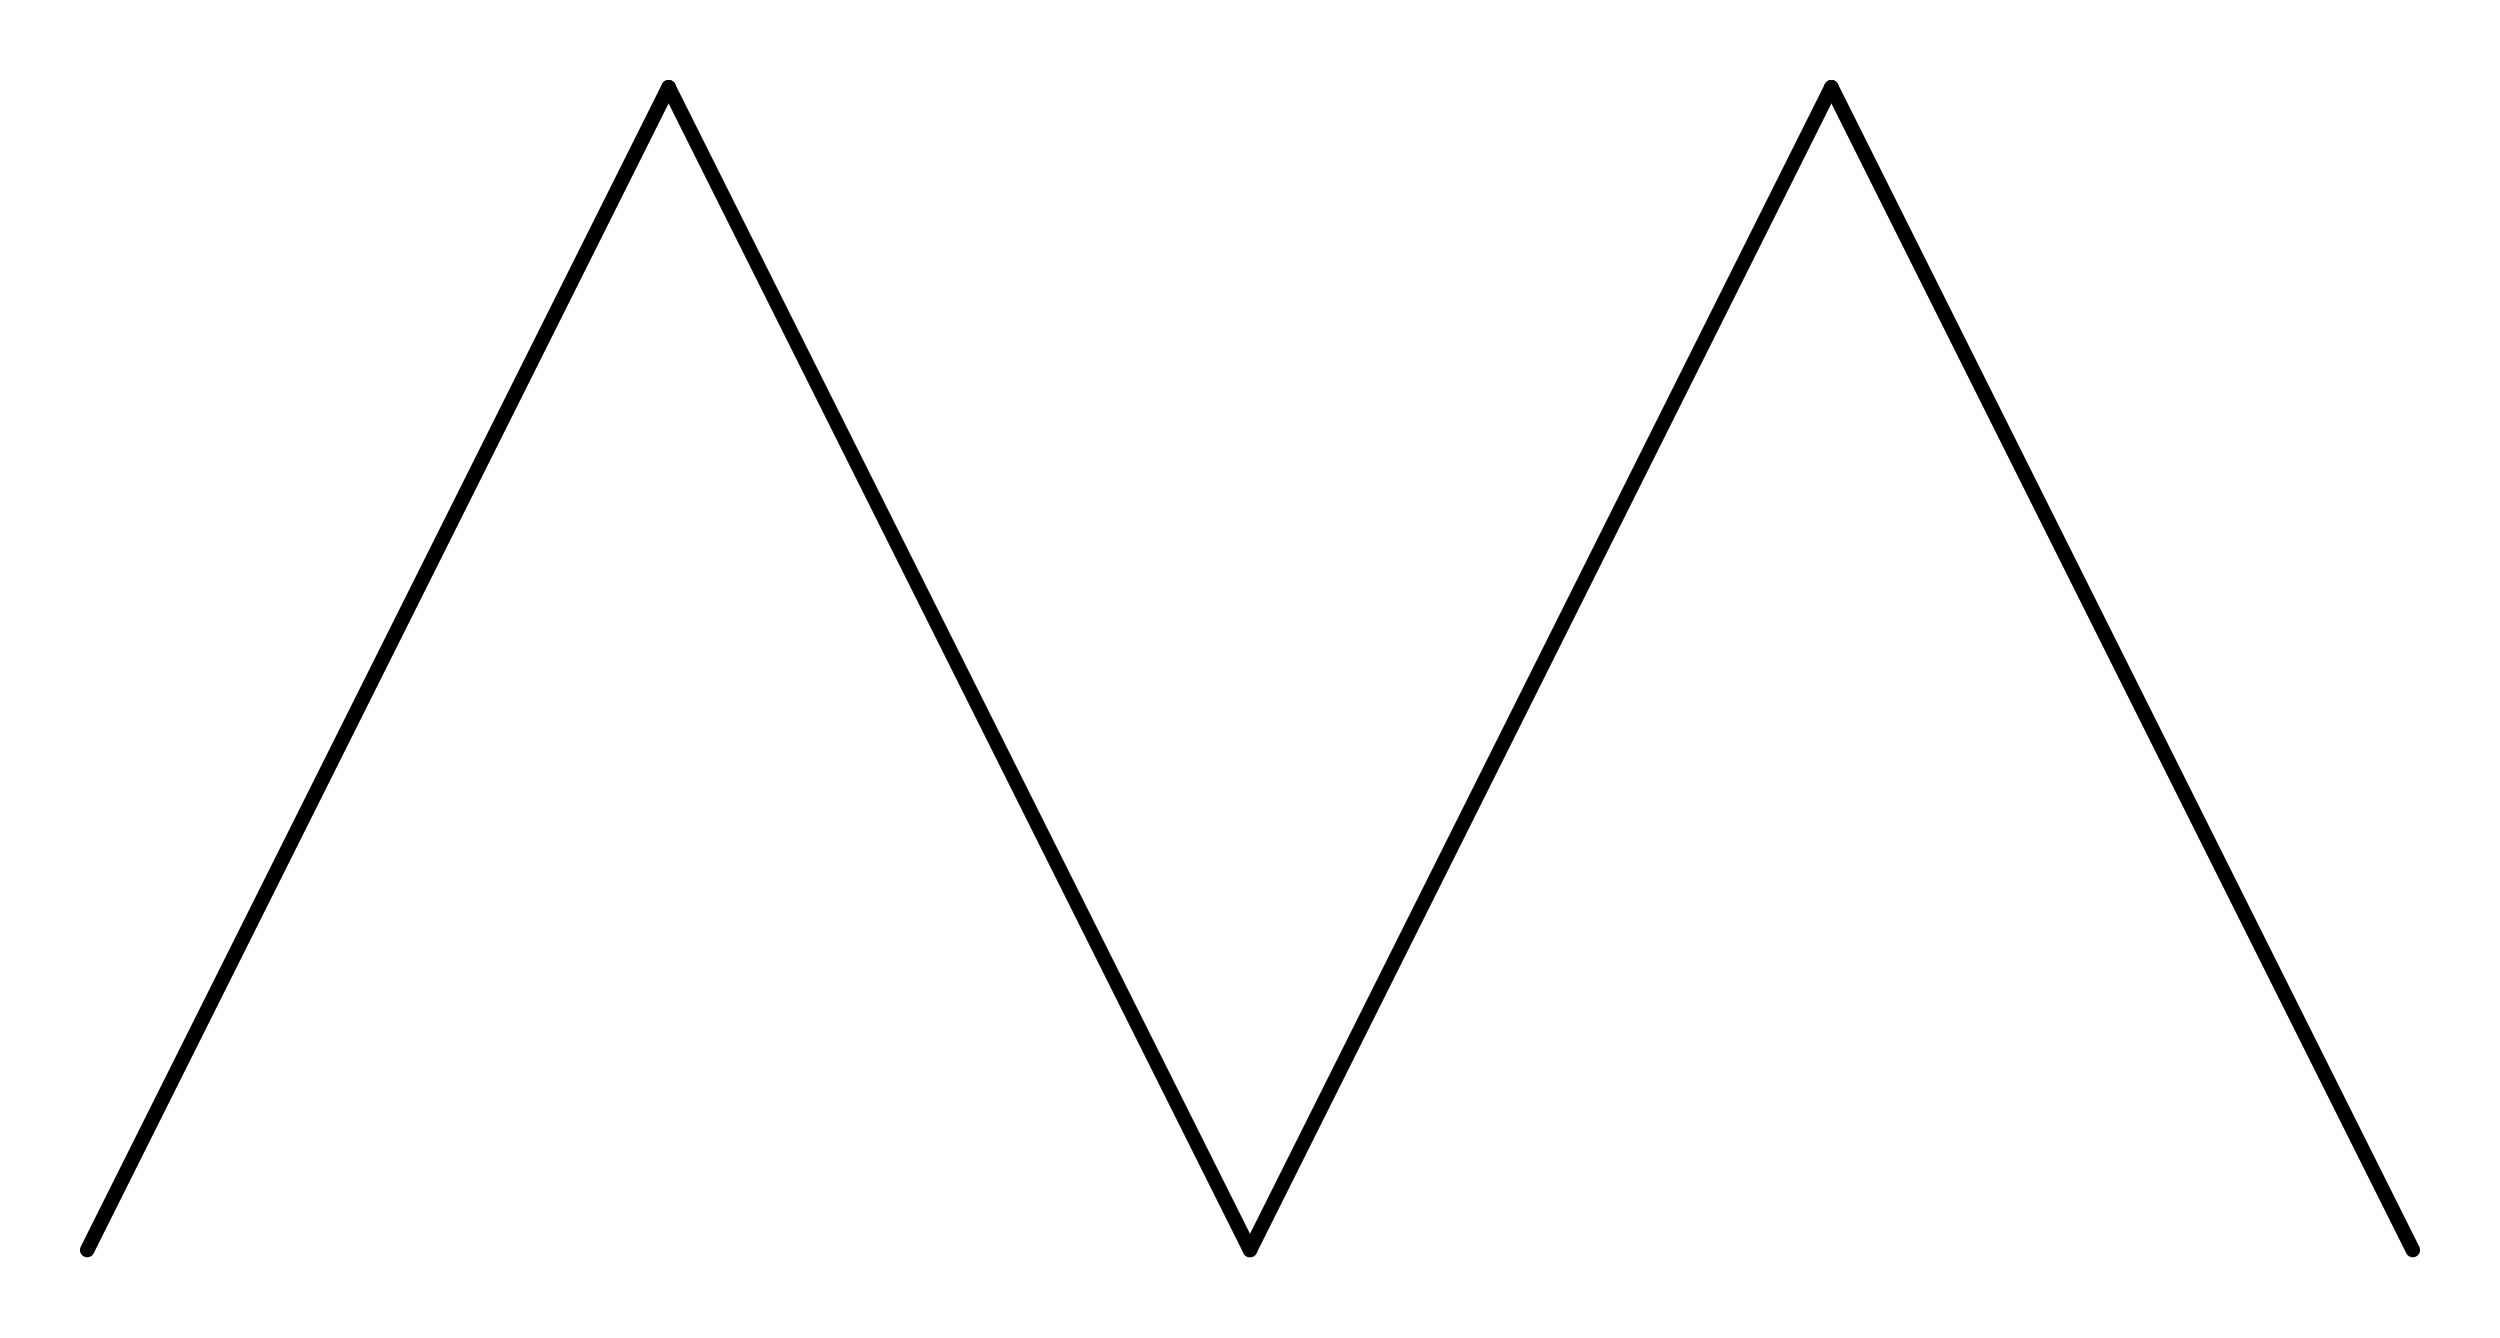
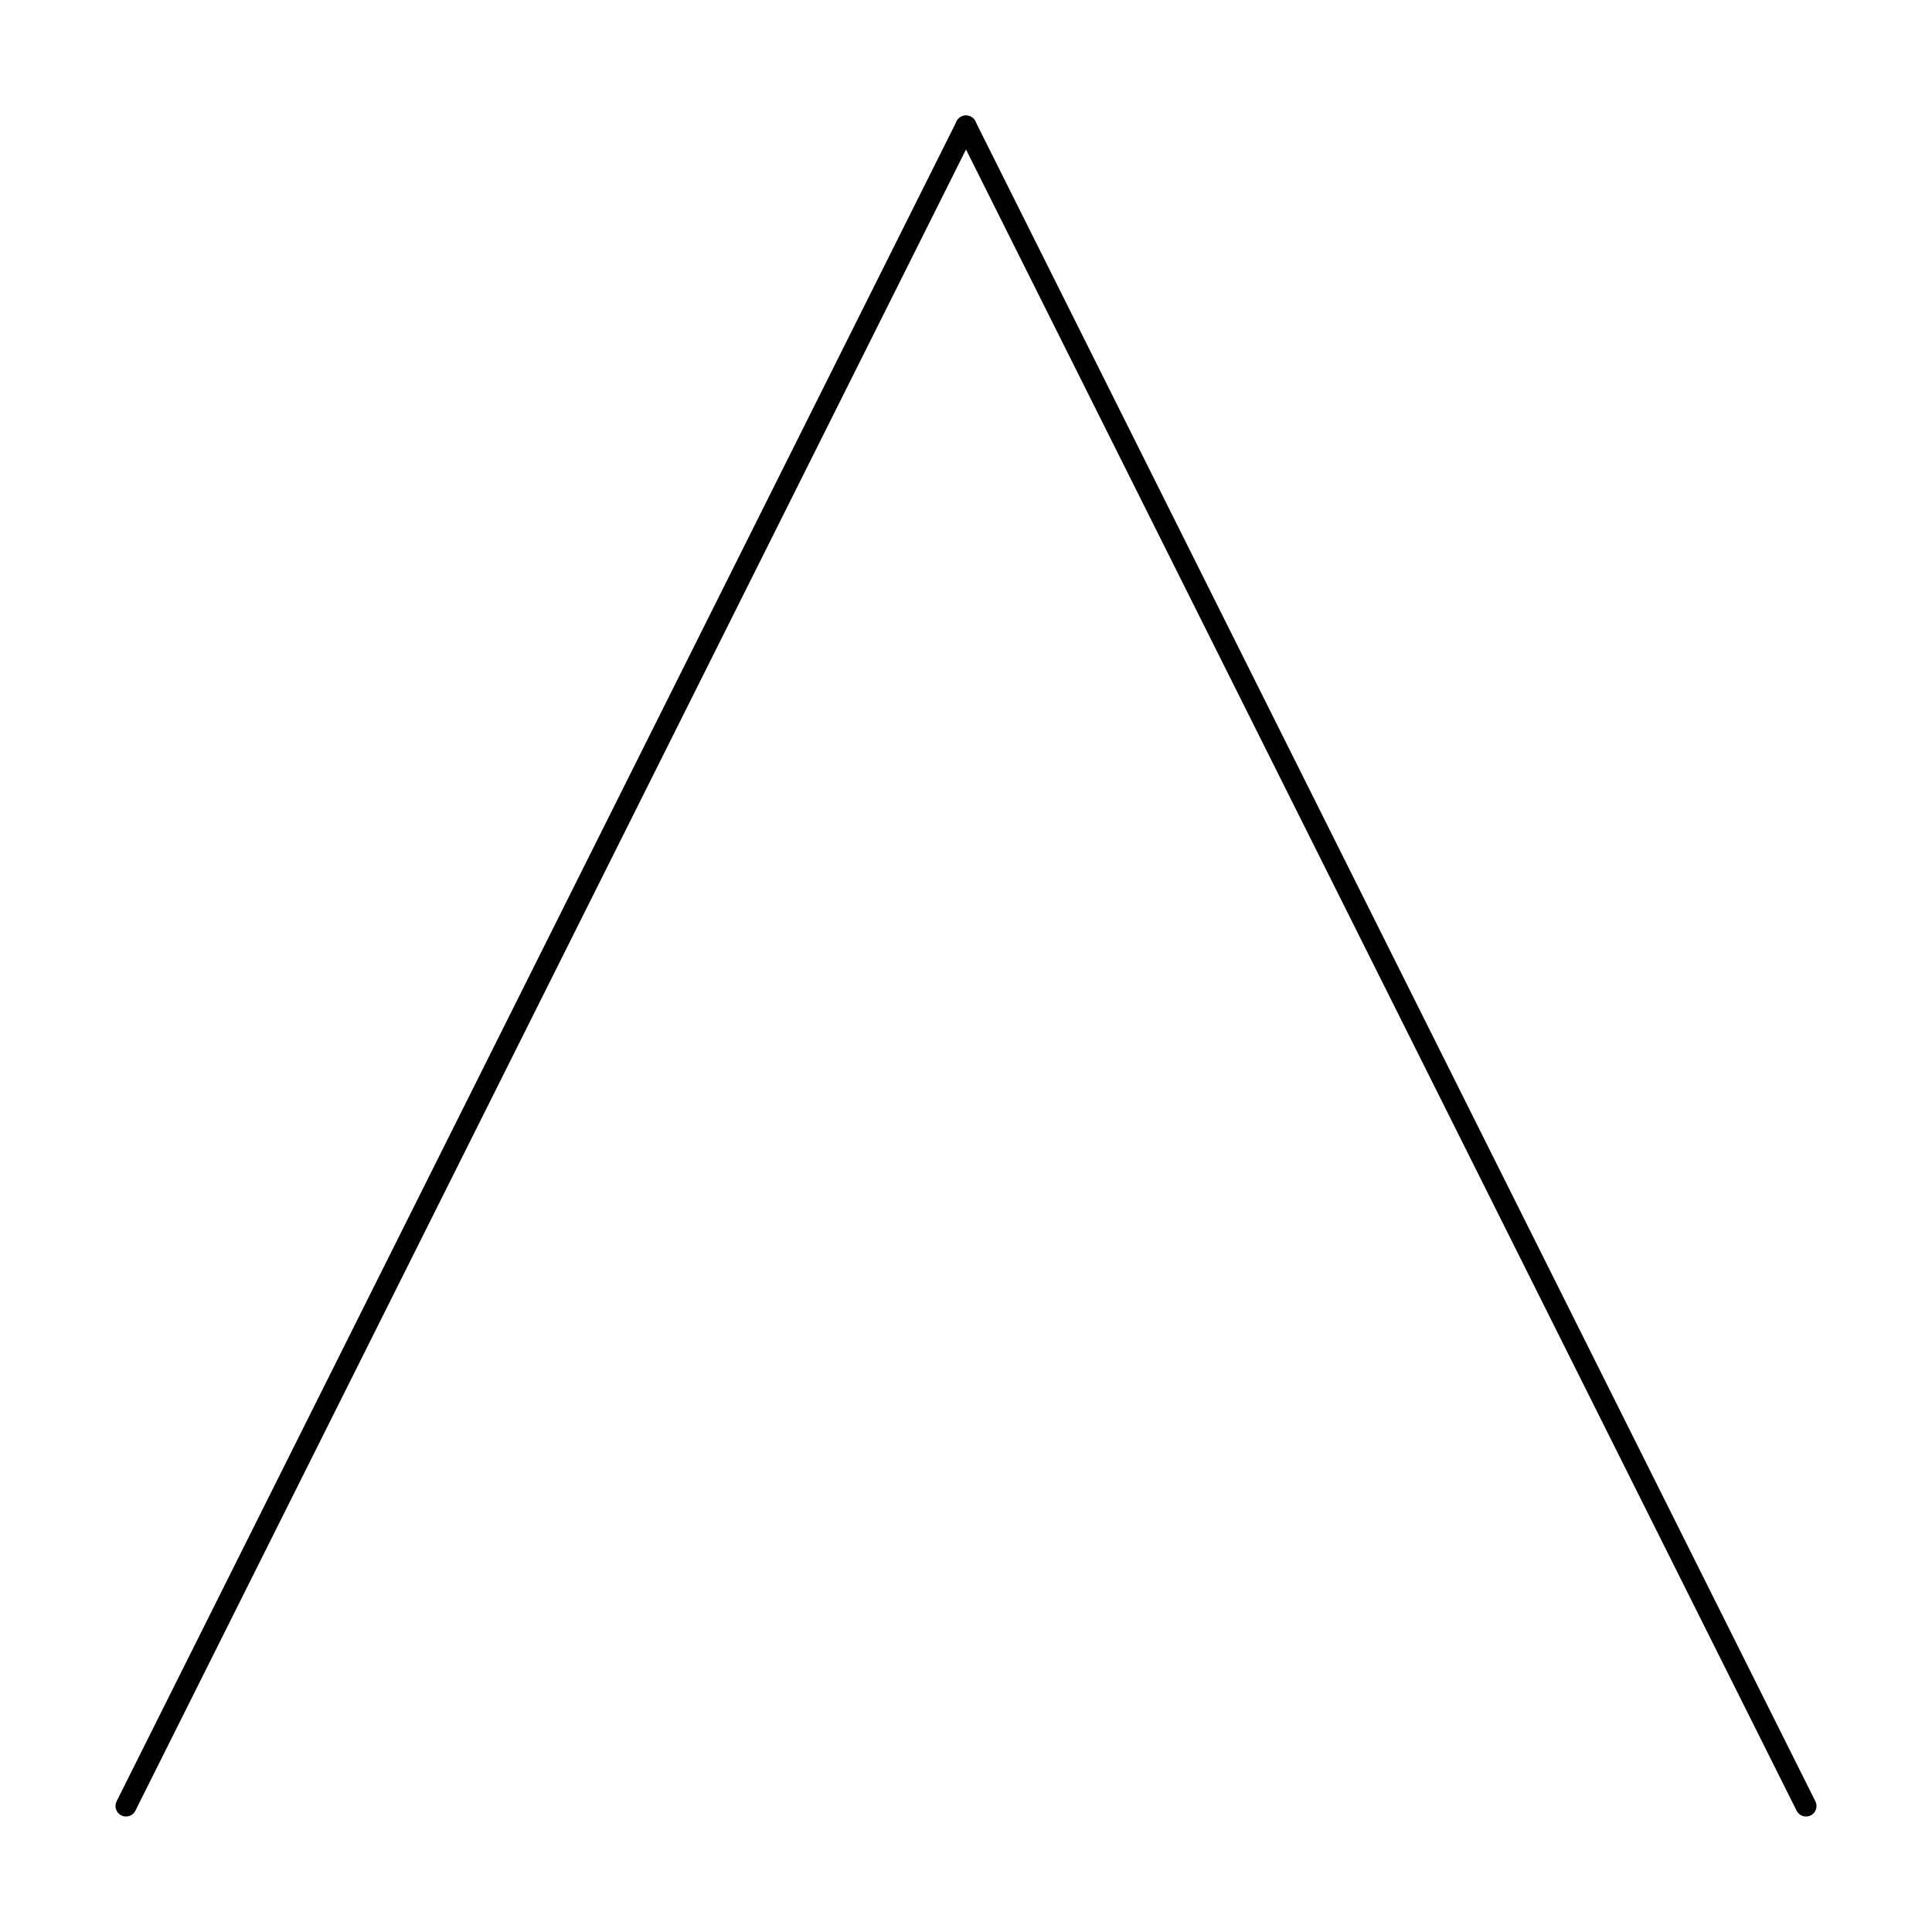
- <svg xmlns="http://www.w3.org/2000/svg" width="860.0" height="460.0" version="1.1">
-   <line x1="30.0" y1="430.0" x2="230.0" y2="30.0" style="stroke:#000000;stroke-dashoffset: 0.0;stroke-width:5.0;stroke-linejoin:round;stroke-linecap:round;fill-rule: nonzero;" fill="none" />
-   <line x1="230.0" y1="30.0" x2="430.0" y2="430.0" style="stroke:#000000;stroke-width:5.0;stroke-linejoin:round;stroke-linecap:round;fill-rule: nonzero;" fill="none" />
-   <line x1="430.0" y1="430.0" x2="630.0" y2="30.0" style="stroke:#000000;stroke-width:5.0;stroke-linejoin:round;stroke-linecap:round;fill-rule: nonzero;" fill="none" />
-   <line x1="630.0" y1="30.0" x2="830.0" y2="430.0" style="stroke:#000000;stroke-width:5.0;stroke-linejoin:round;stroke-linecap:round;fill-rule: nonzero;" fill="none" />
+ <svg xmlns="http://www.w3.org/2000/svg" width="4600.0" height="4600.0" version="1.1">
+   <line x1="300.0" y1="4300.0" x2="2300.0" y2="300.0" style="stroke:#000000;stroke-dashoffset: 0.0;stroke-width:50.0;stroke-linejoin:round;stroke-linecap:round;fill-rule: nonzero;" fill="none" />
+   <line x1="2300.0" y1="300.0" x2="4300.0" y2="4300.0" style="stroke:#000000;stroke-width:50.0;stroke-linejoin:round;stroke-linecap:round;fill-rule: nonzero;" fill="none" />
</svg>
